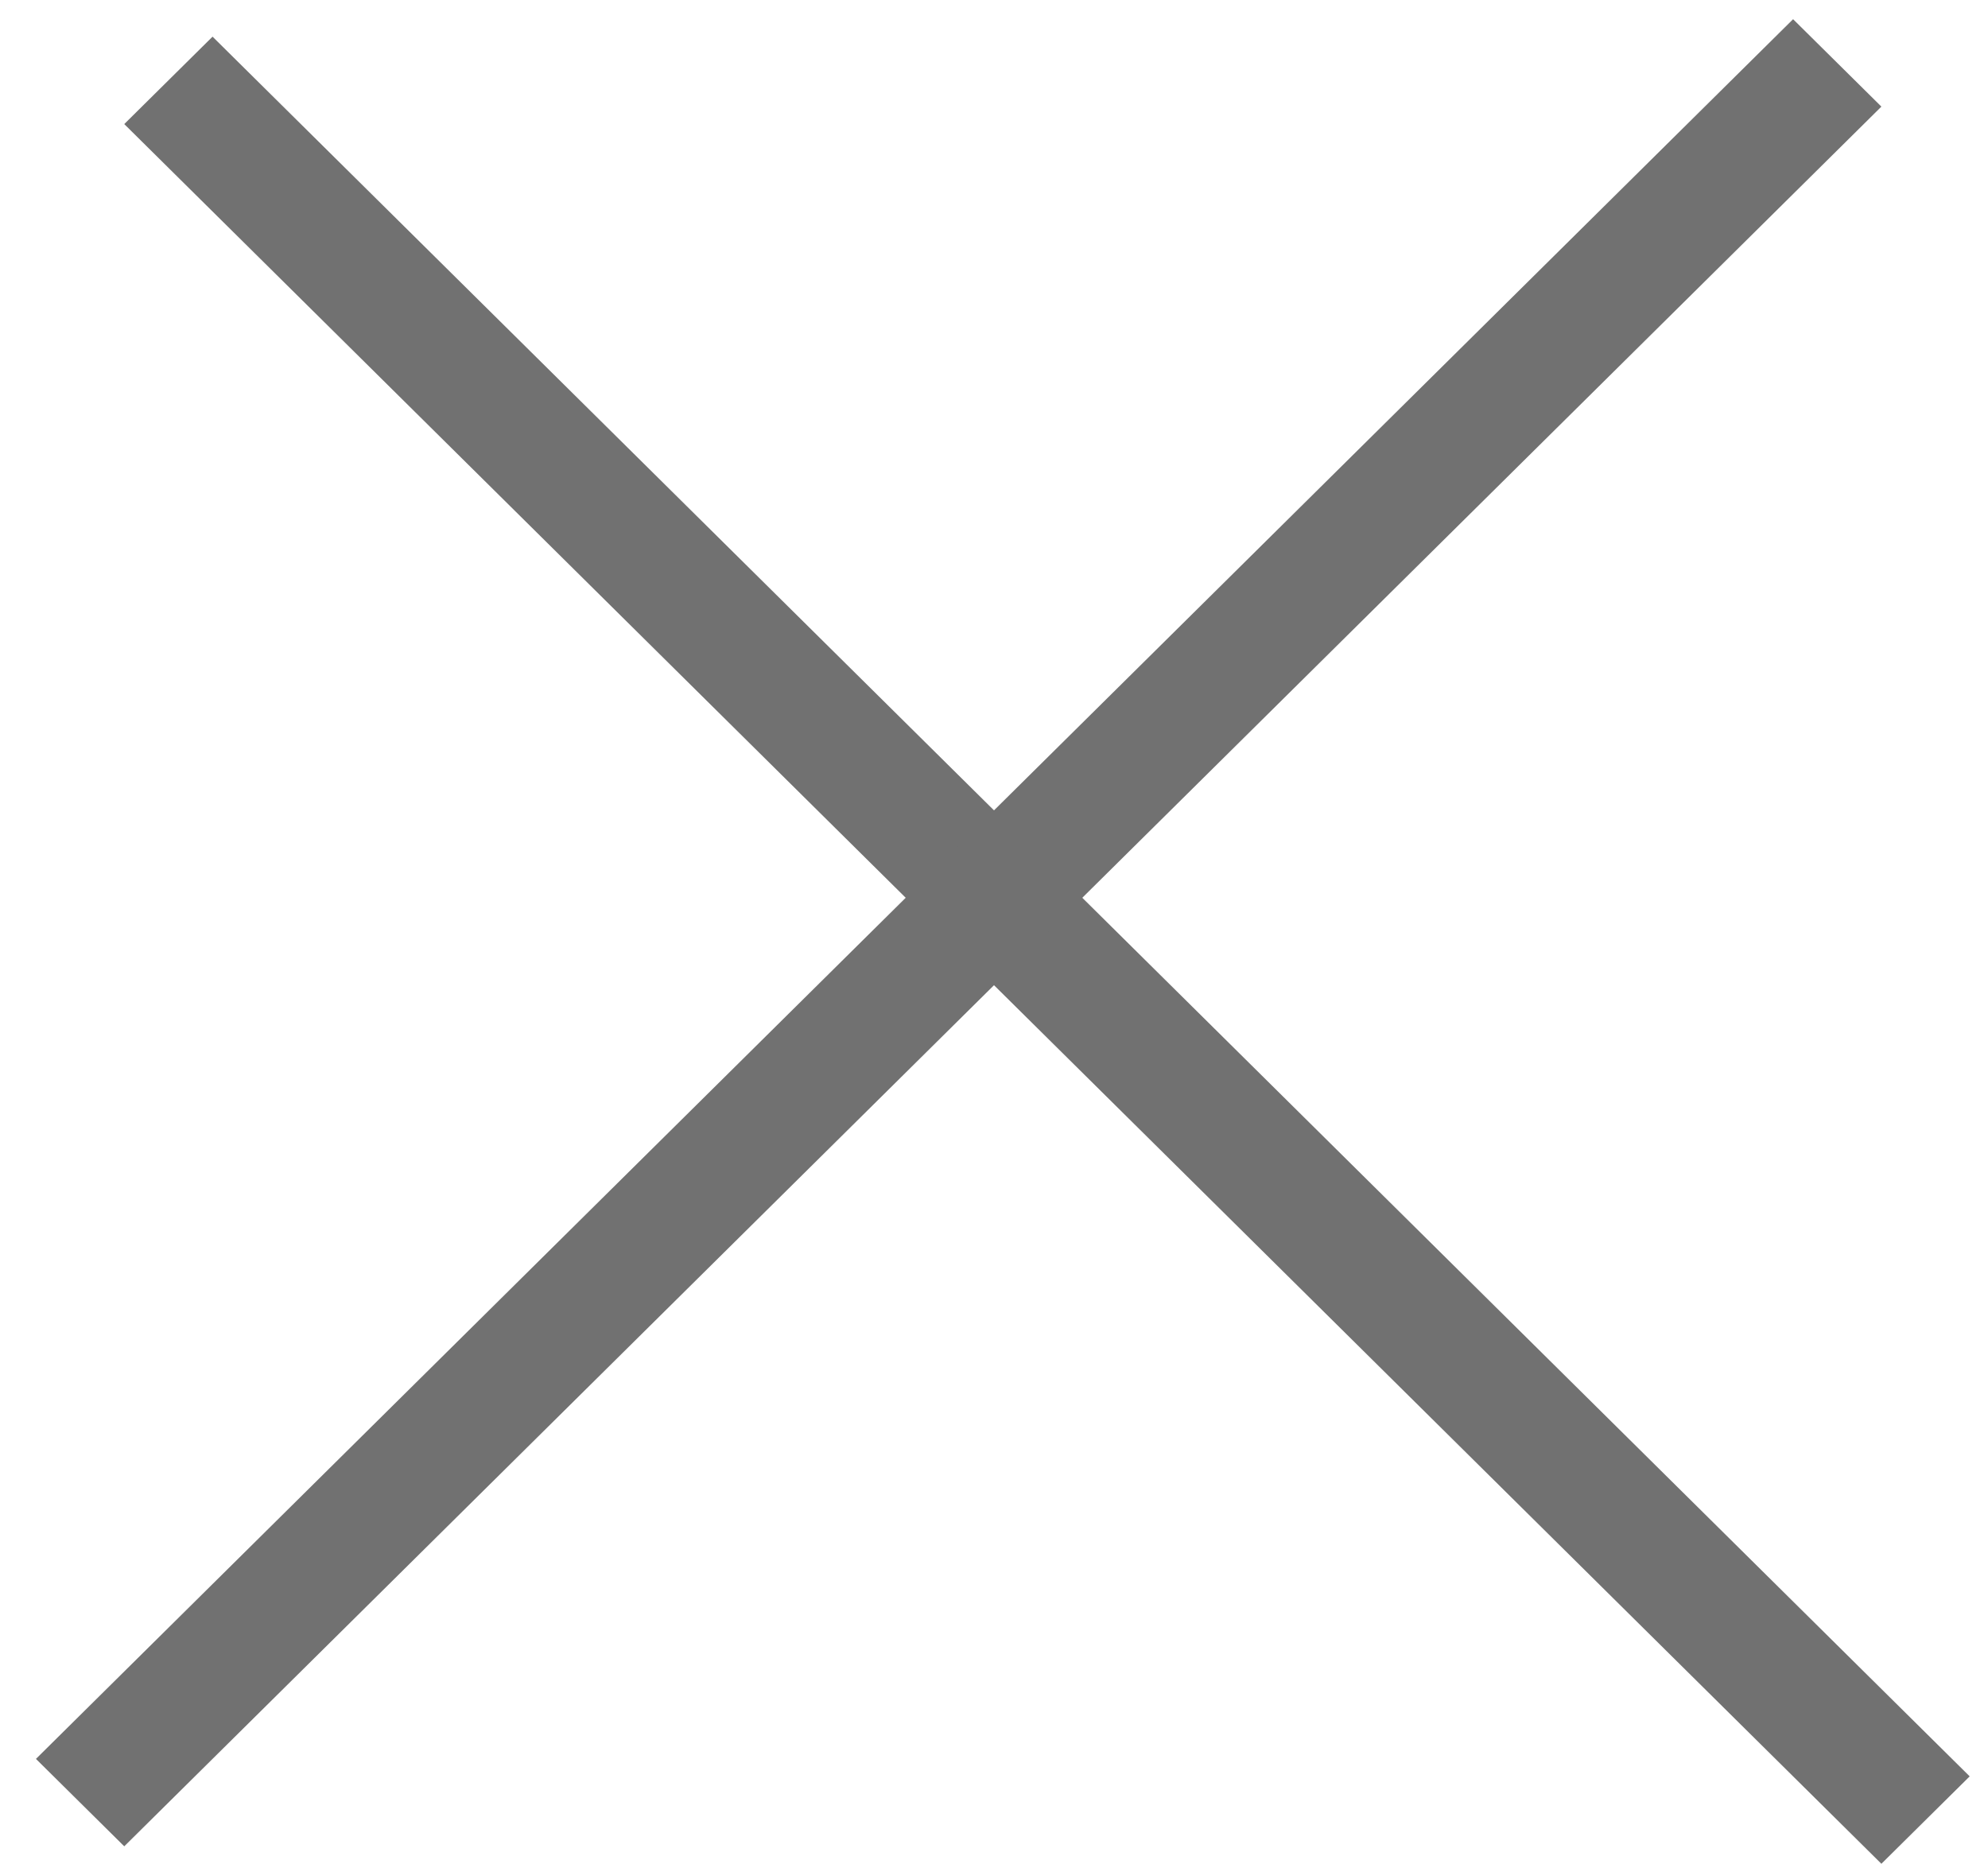
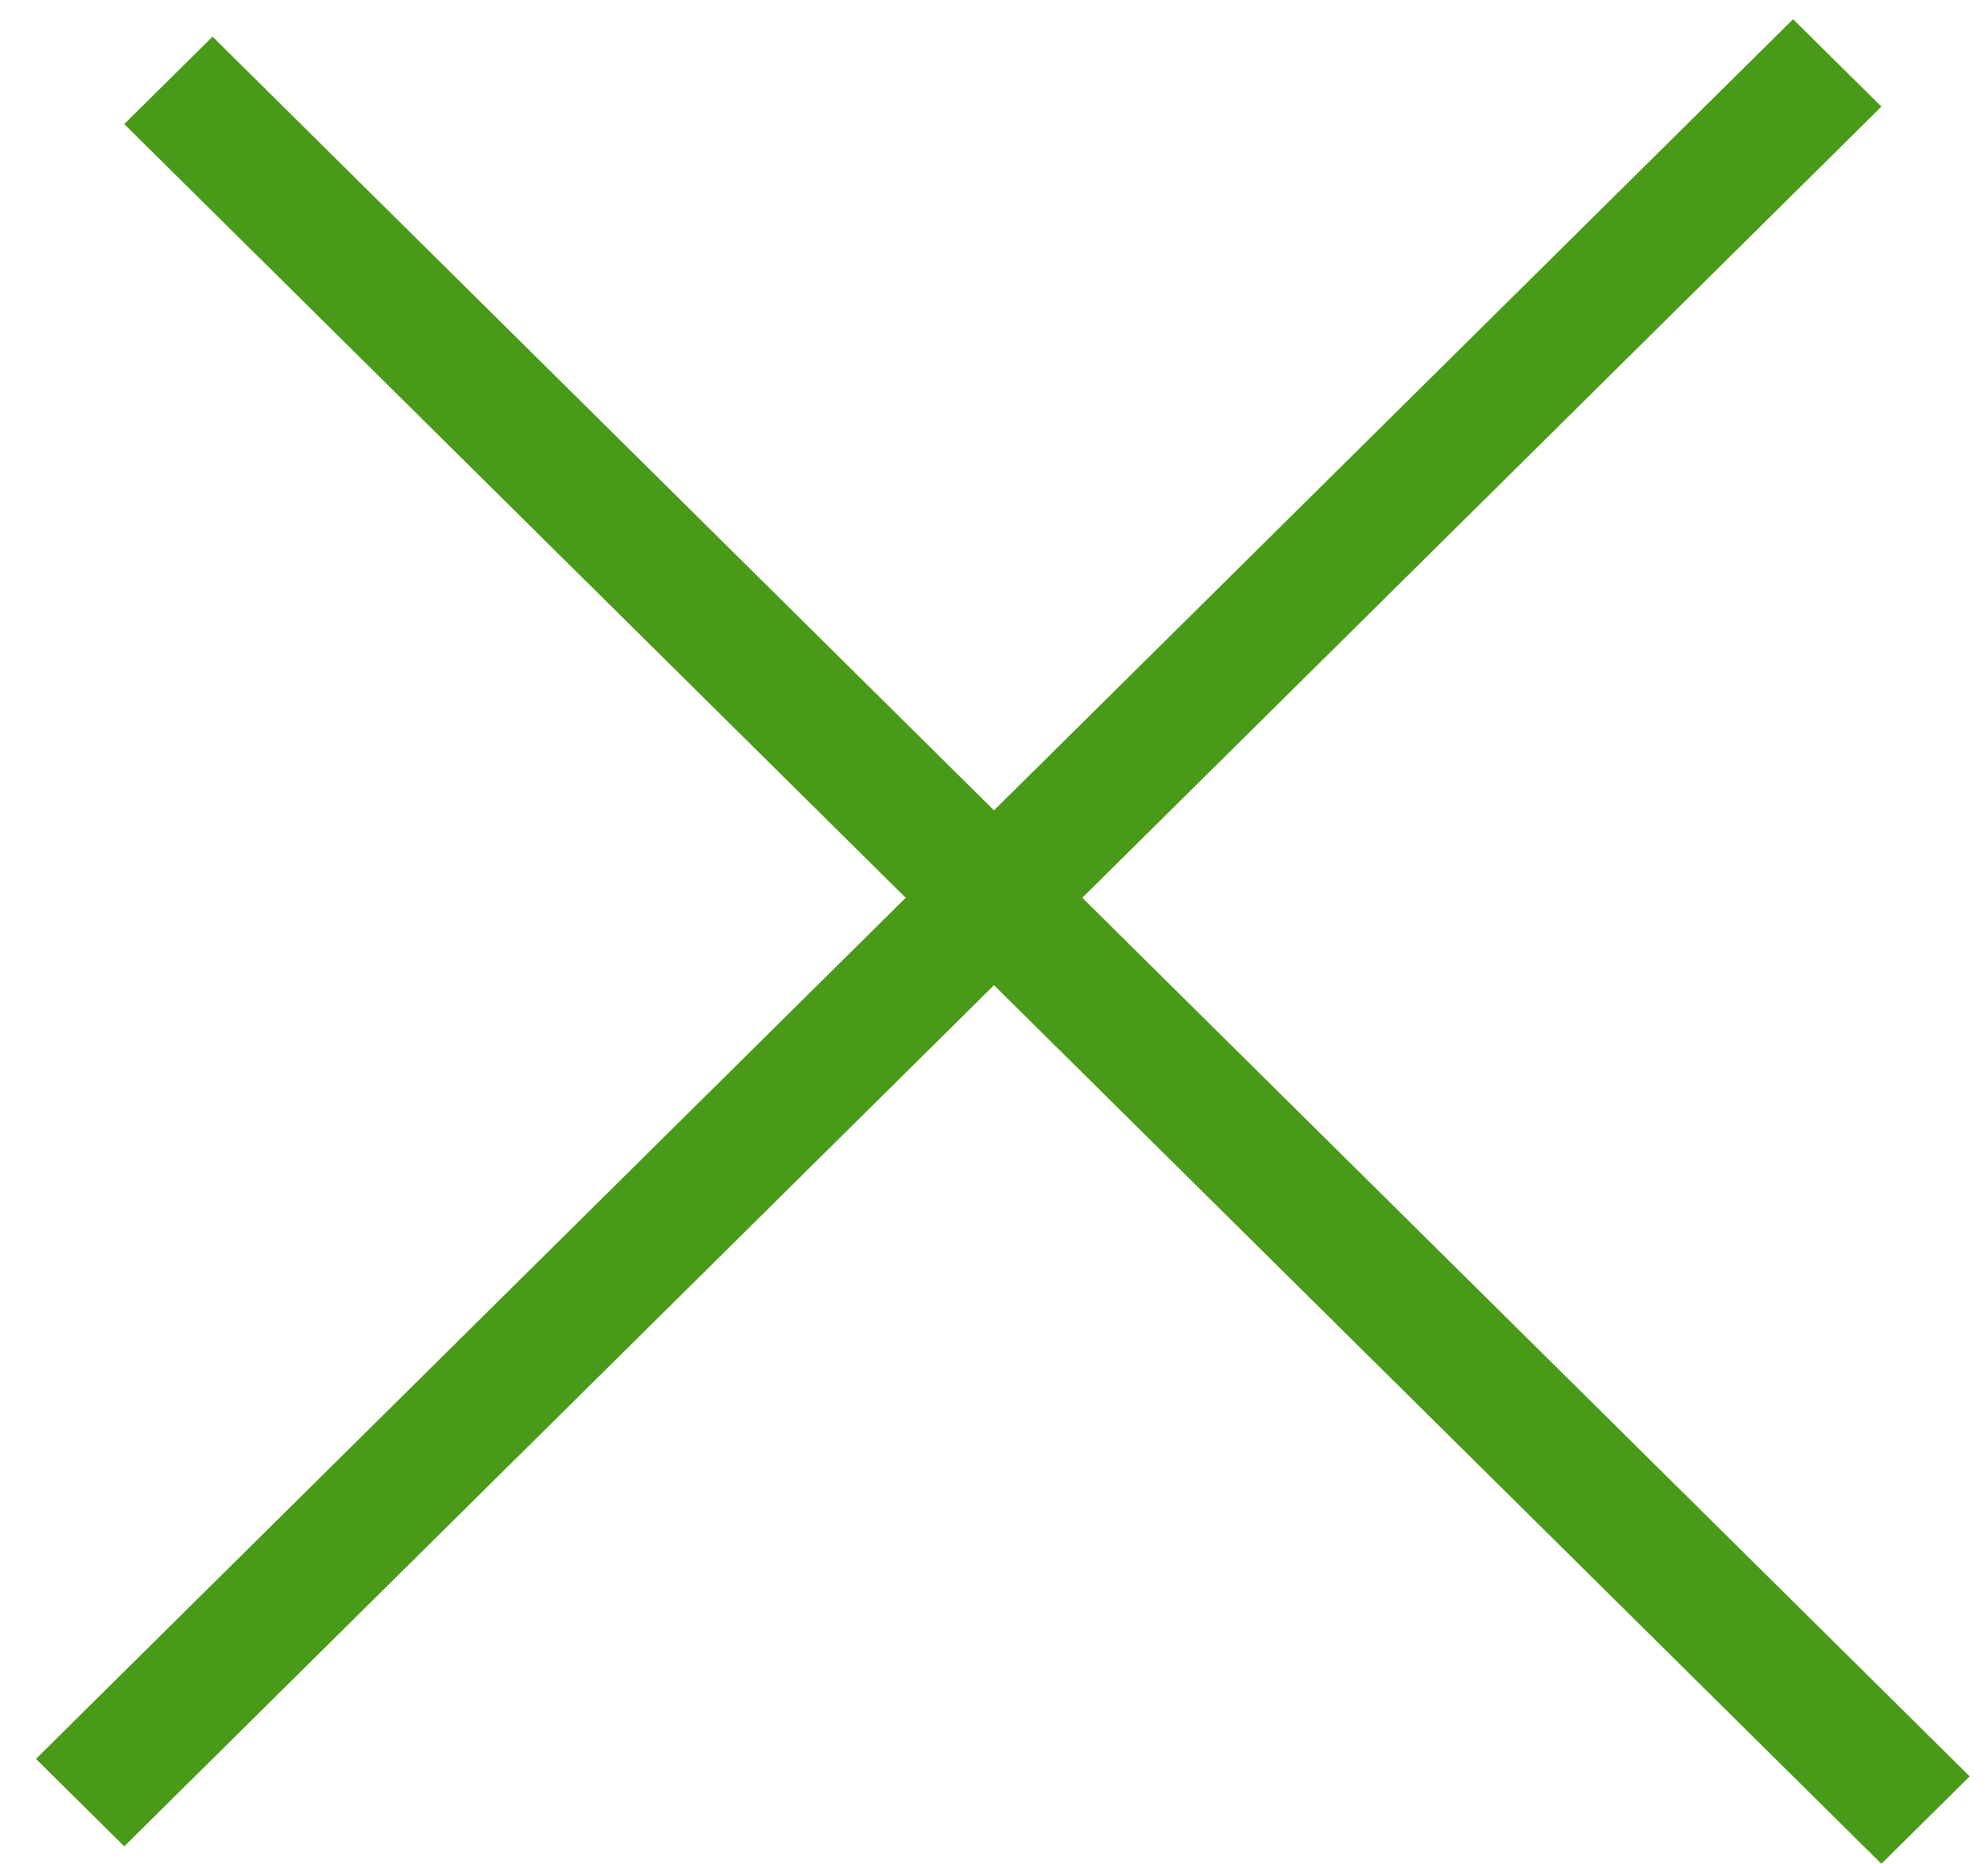
<svg xmlns="http://www.w3.org/2000/svg" width="32" height="30" viewBox="0 0 32 30" fill="none">
-   <line y1="-1" x2="39.801" y2="-1" transform="matrix(0.710634 0.703562 -0.710634 0.703562 2 1.99716)" stroke="#717171" stroke-width="2" />
-   <line y1="-1" x2="39.801" y2="-1" transform="matrix(0.710634 -0.703562 0.710634 0.703562 2 29.7186)" stroke="#717171" stroke-width="2" />
+   <line y1="-1" x2="39.801" y2="-1" transform="matrix(0.710634 0.703562 -0.710634 0.703562 2 1.99716)" stroke="#499a18" stroke-width="2" />
+   <line y1="-1" x2="39.801" y2="-1" transform="matrix(0.710634 -0.703562 0.710634 0.703562 2 29.7186)" stroke="#499a18" stroke-width="2" />
</svg>
